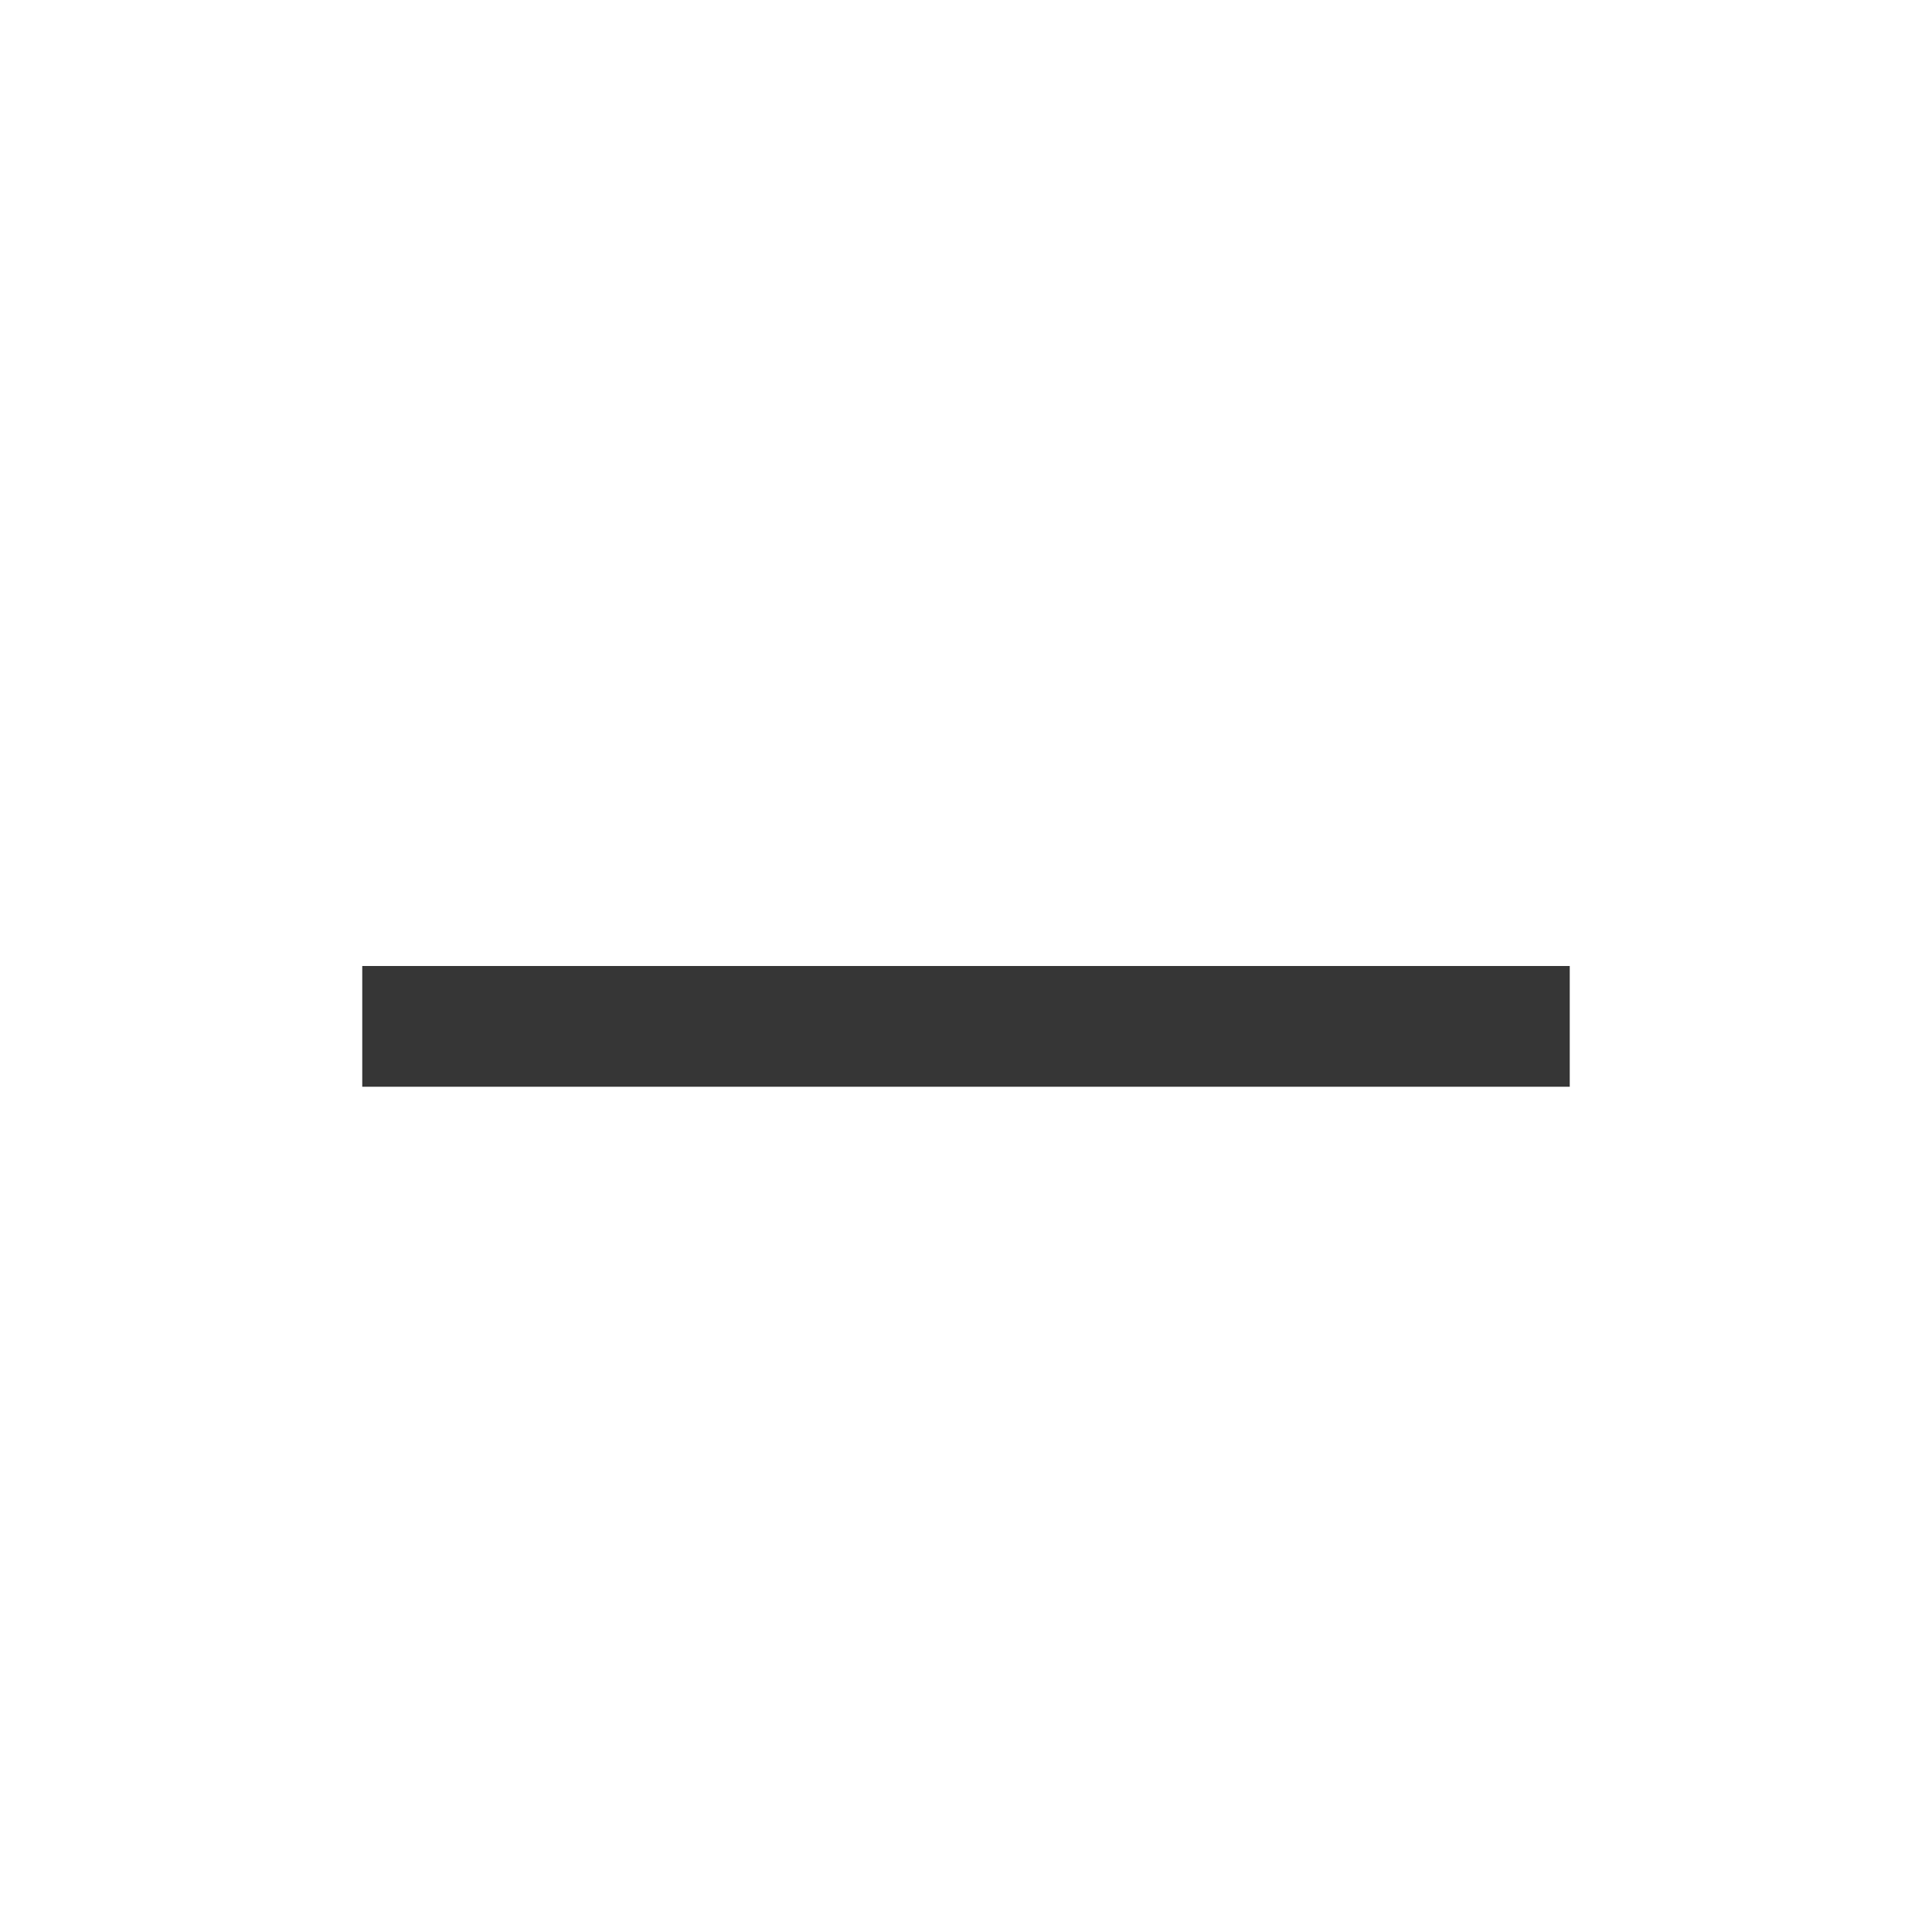
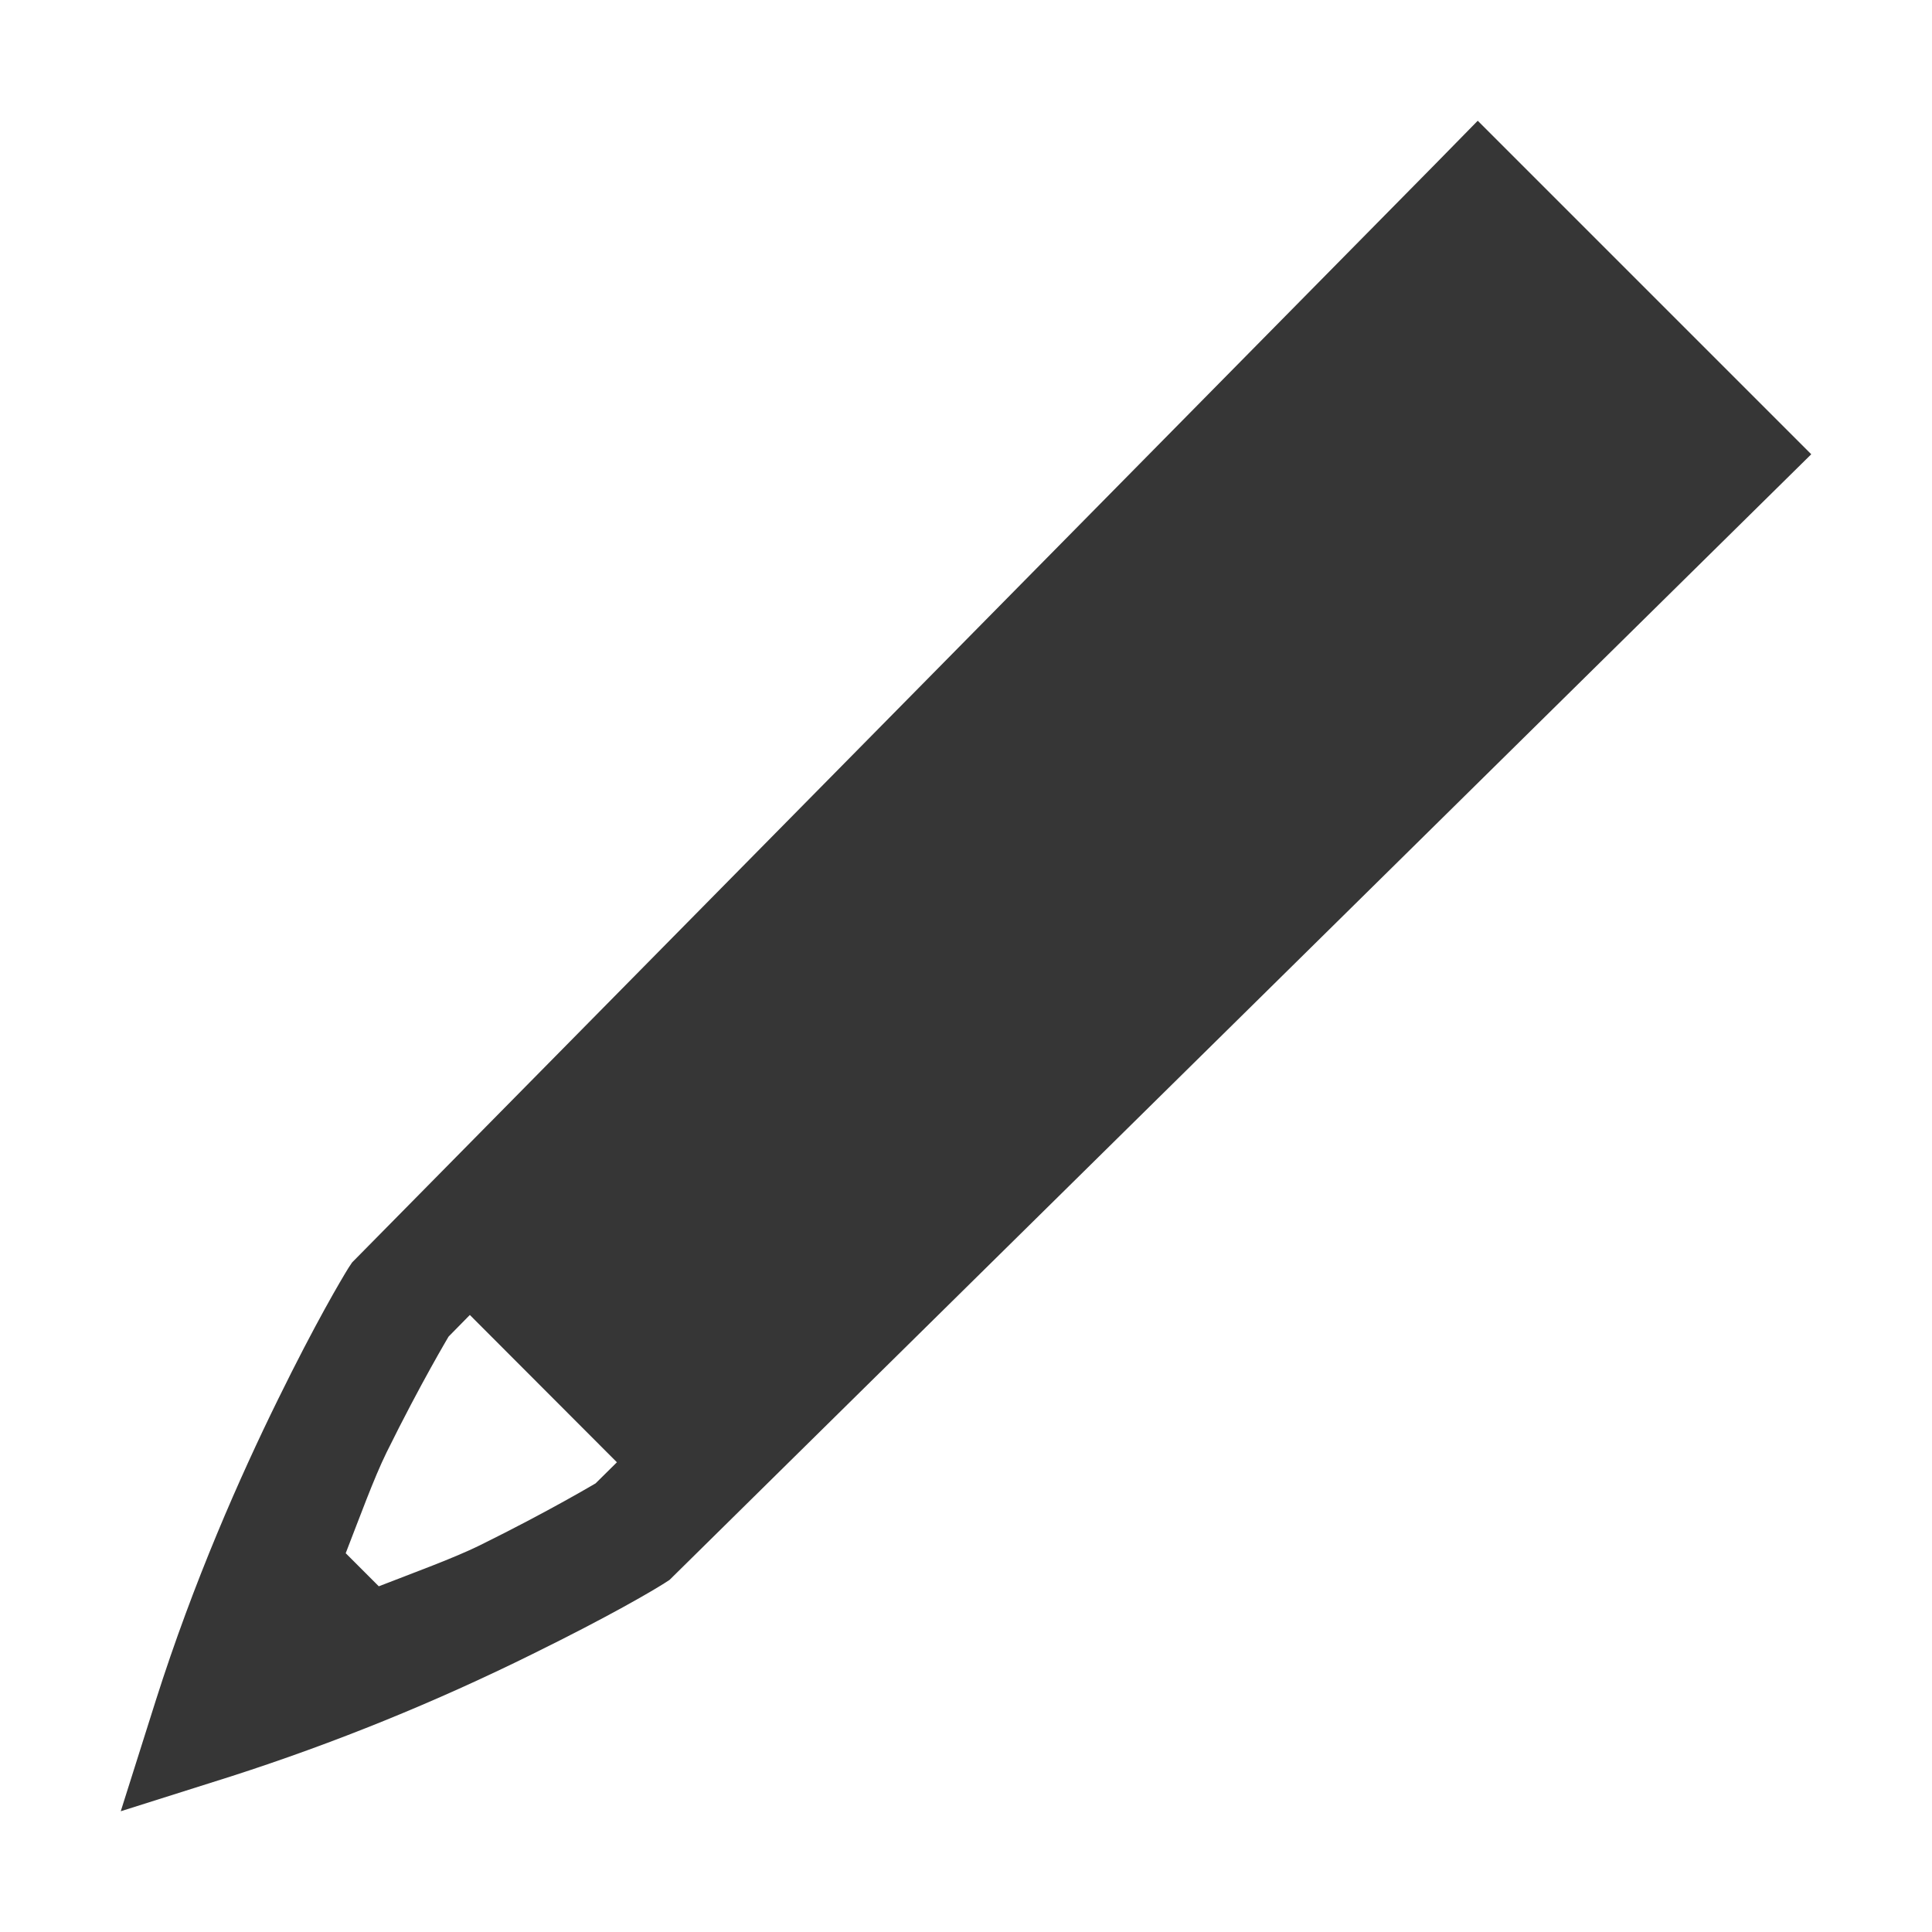
- <svg xmlns="http://www.w3.org/2000/svg" width="16" height="16" enable-background="new" version="1.1">
-   <path d="m3 8h10v1h-10z" color="#363636" fill="#363636" overflow="visible" stroke-width=".707" />
+ <svg xmlns="http://www.w3.org/2000/svg" width="16" height="16" version="1.1">
+   <path d="m12.238 1-0.353 0.36-8.969 9.095-0.03 0.045c-0.061 0.099-0.27 0.45-0.583 1.088-0.314 0.638-0.7 1.51-1.012 2.492l-0.291 0.92 0.92-0.291a18.163 18.163 0 0 0 2.492-1.012c0.638-0.314 0.987-0.52 1.088-0.584l0.045-0.029 9.455-9.322zm-8.347 9.89 1.218 1.22-0.177 0.175c7e-3 -5e-3 -0.379 0.227-0.961 0.514-0.214 0.105-0.536 0.222-0.834 0.338l-0.274-0.274c0.116-0.298 0.233-0.62 0.338-0.834 0.287-0.582 0.518-0.966 0.514-0.96z" fill="#363636" font-size="15" letter-spacing="0" word-spacing="0" />
</svg>
